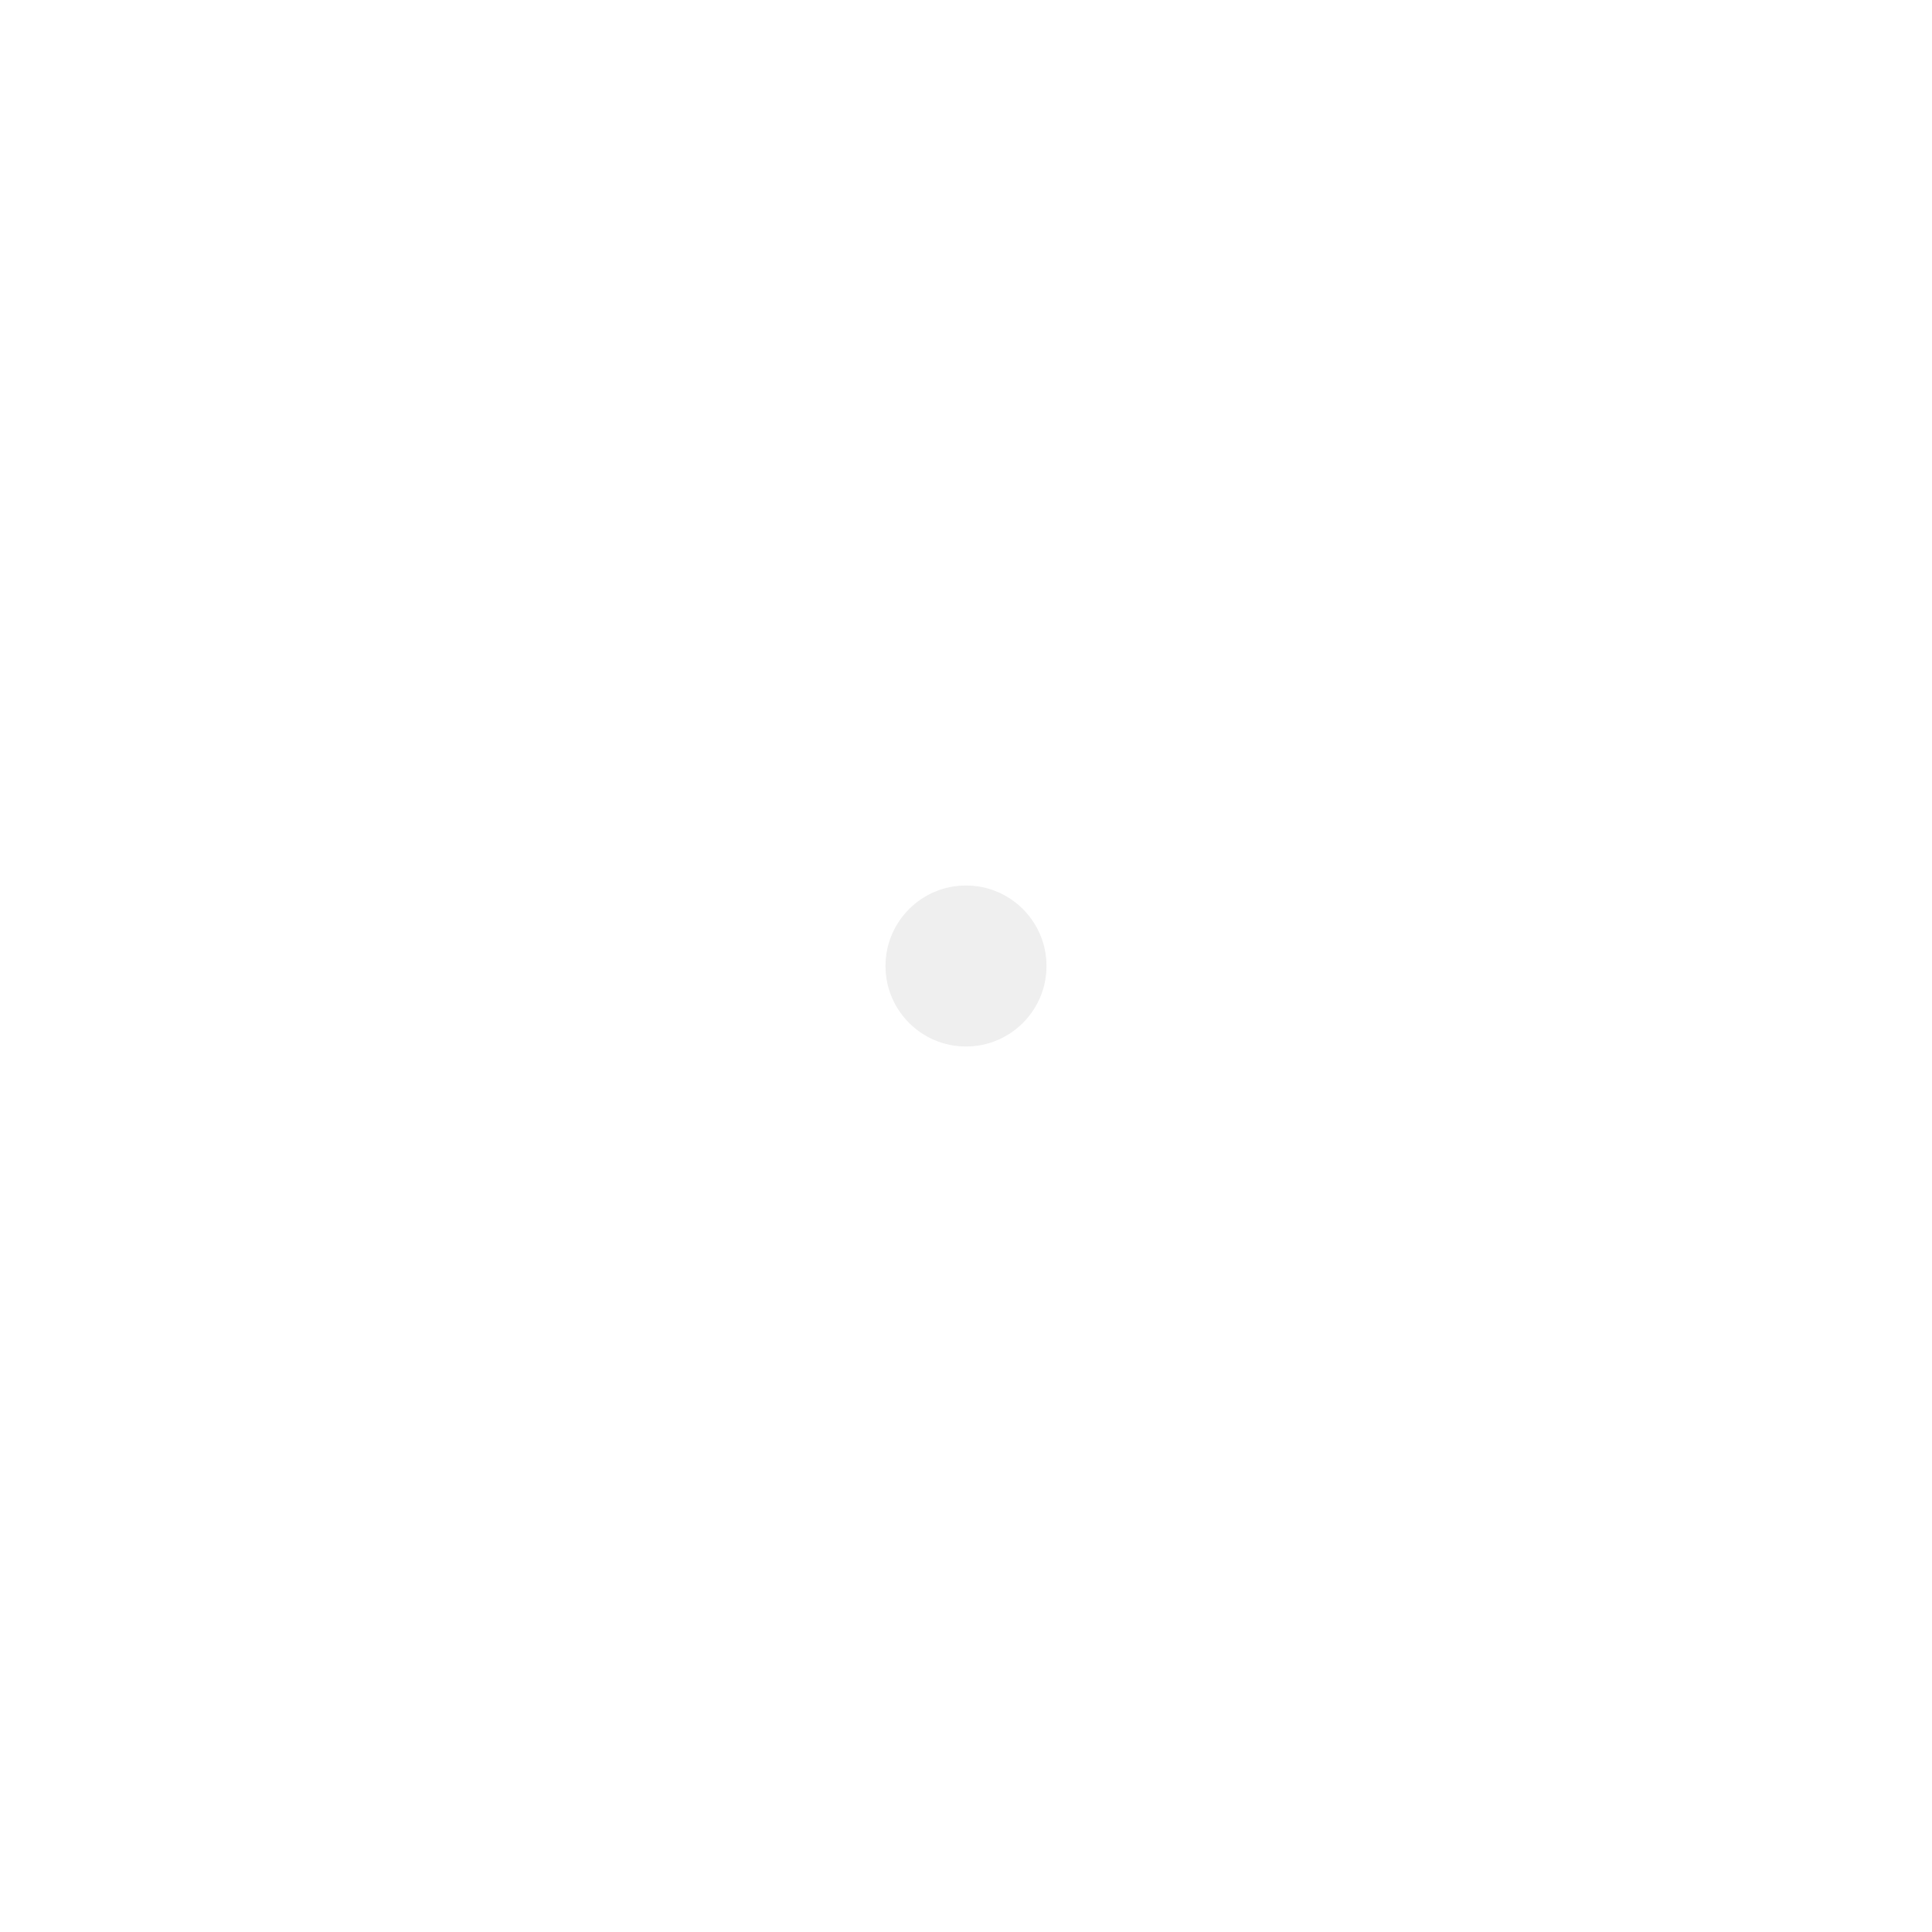
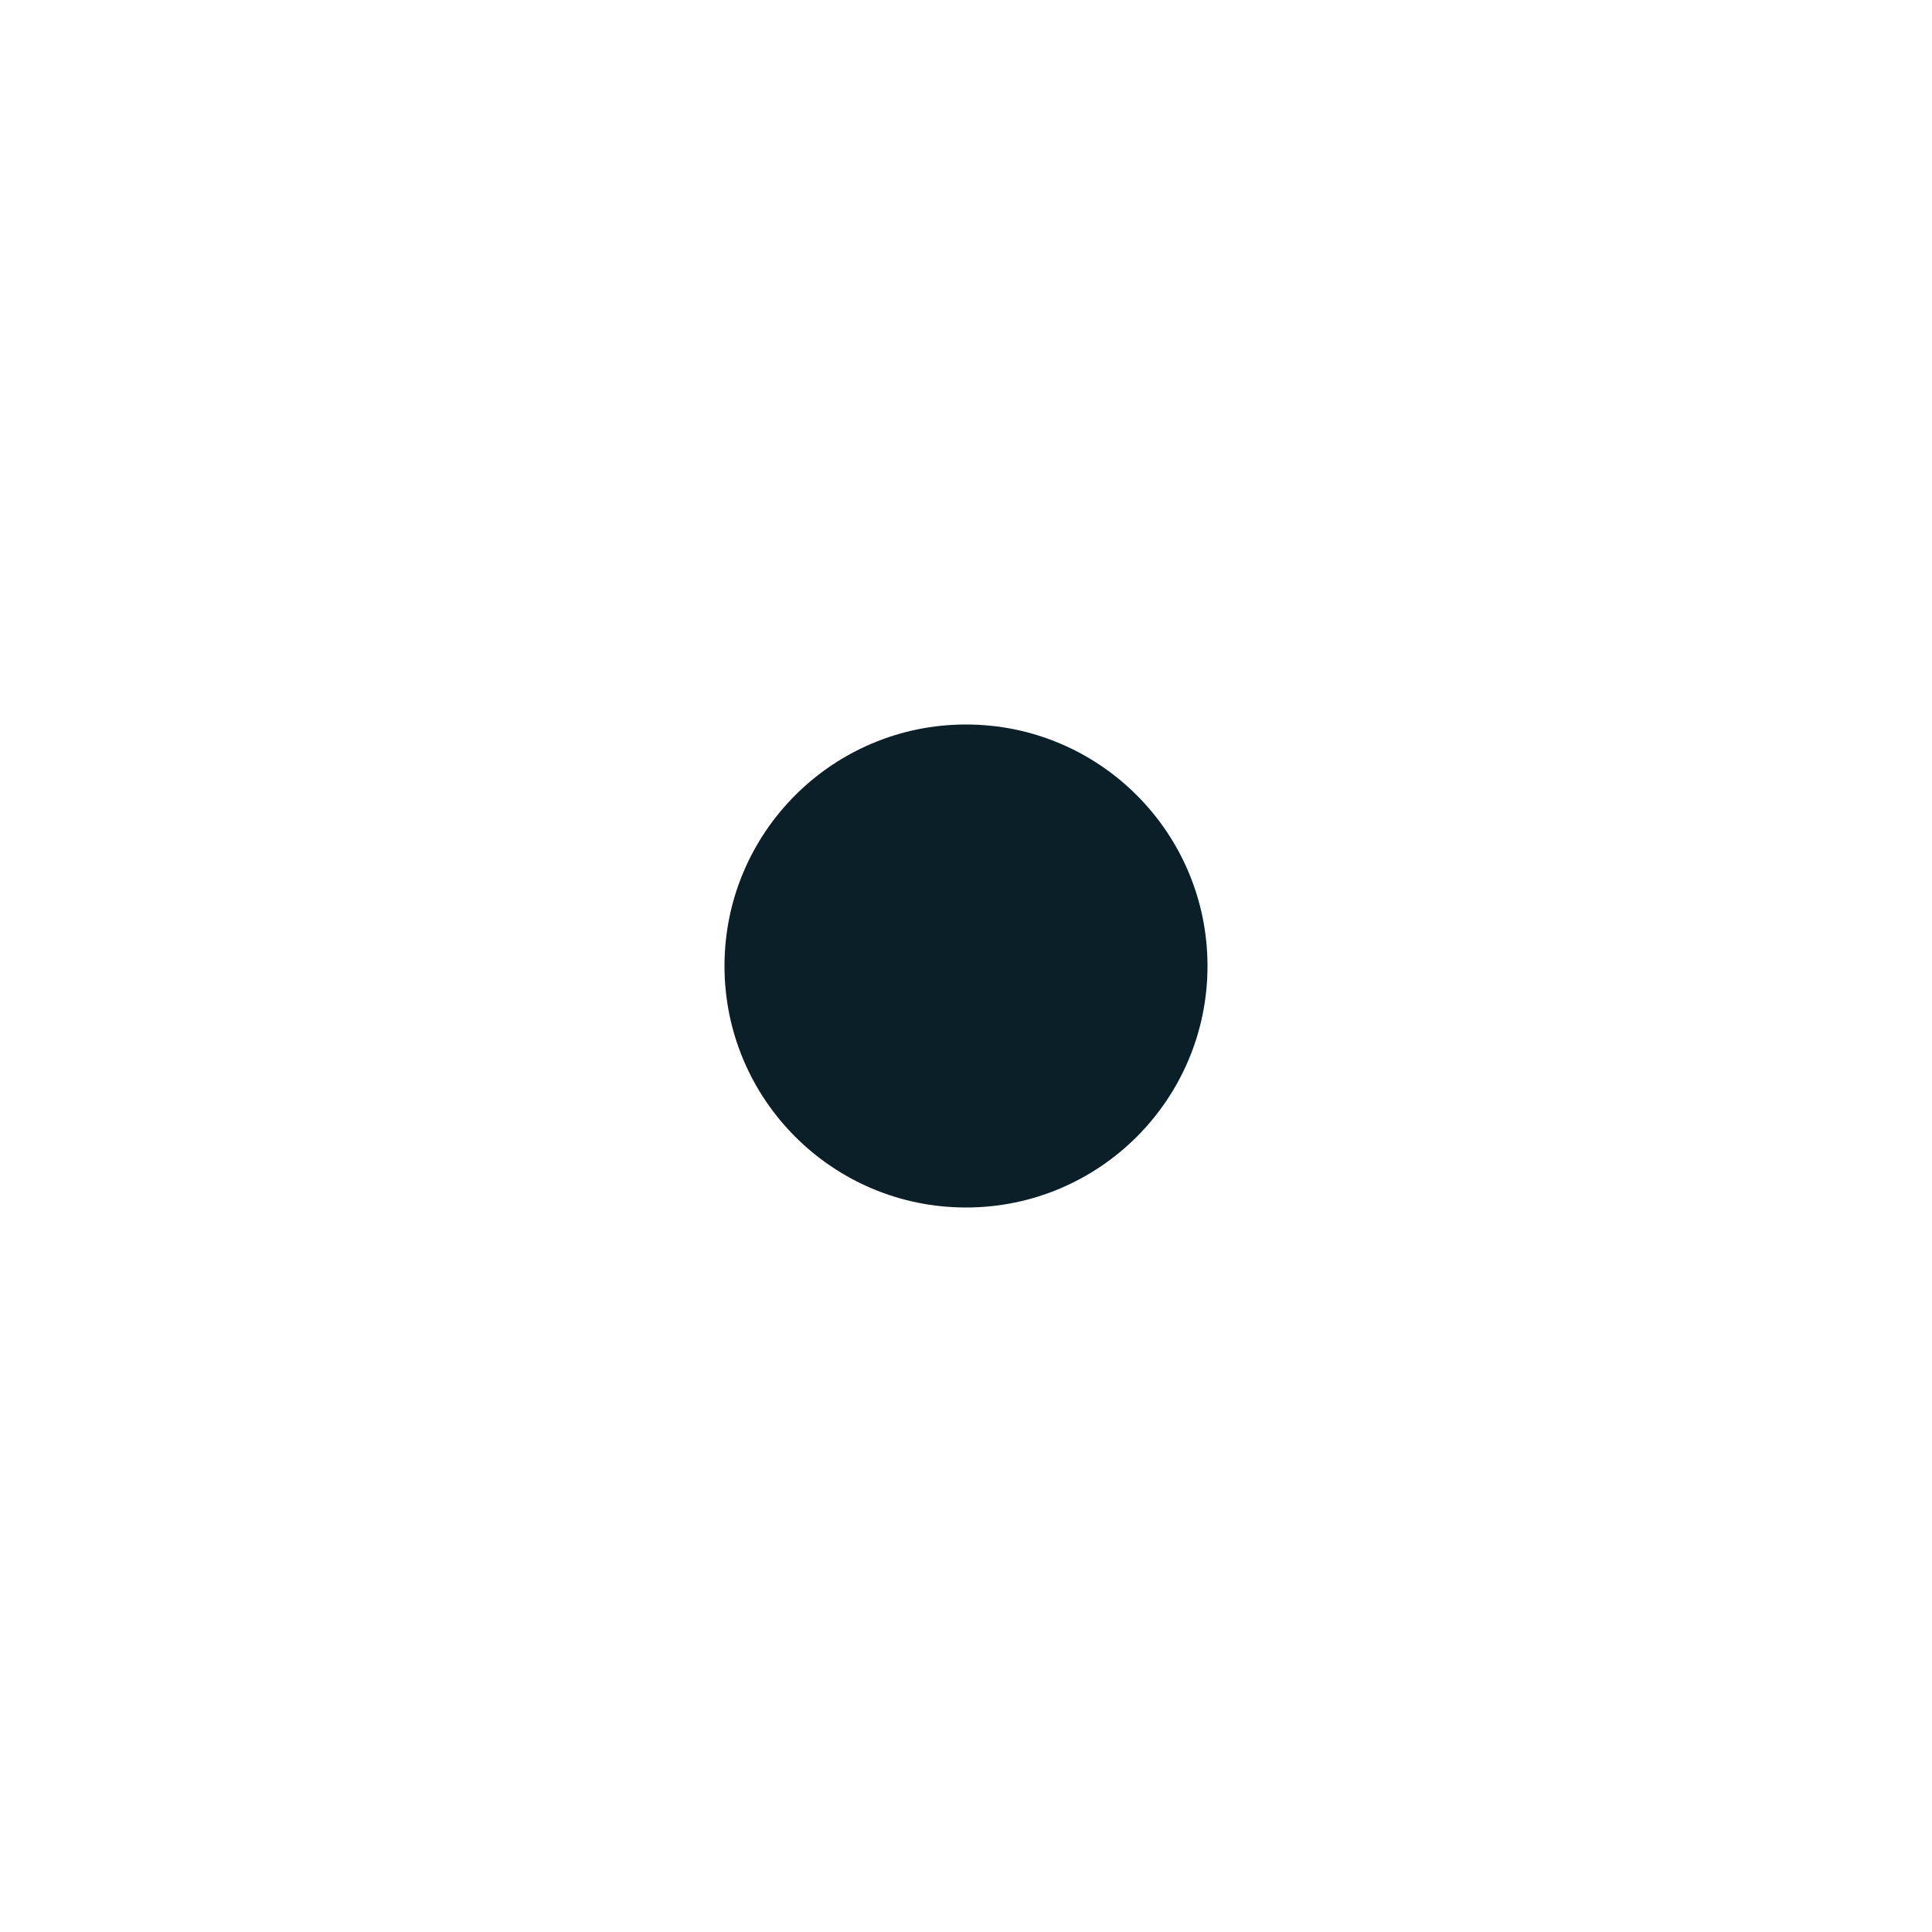
<svg xmlns="http://www.w3.org/2000/svg" width="24px" height="24px" viewBox="0 0 24 24" version="1.1">
-   <circle fill="#EFEFEF" fill-rule="nonzero" cx="0" cy="0" r="1" transform="translate(12 12)">
-     <animateTransform attributeName="transform" type="scale" additive="sum" values="1;6;1;5.5;1;5.0;1;4.5;1;4;1;3.5;1;3;1;2.5;1;2;1;1.5;1" begin="0s" dur="4s" />
+   <circle fill="#0B1F29" fill-rule="nonzero" cx="0" cy="0" r="3" transform="translate(12 12)">
+     <animateTransform attributeName="transform" type="scale" additive="sum" values="1;4;1;3.75;1;3.5;1;3.25;1;3;1;2.75;1;2.5;1;2.25;1;2;1;1.75;1;1.5;1;1.25;1" begin="0s" dur="4s" />
  </circle>
</svg>
